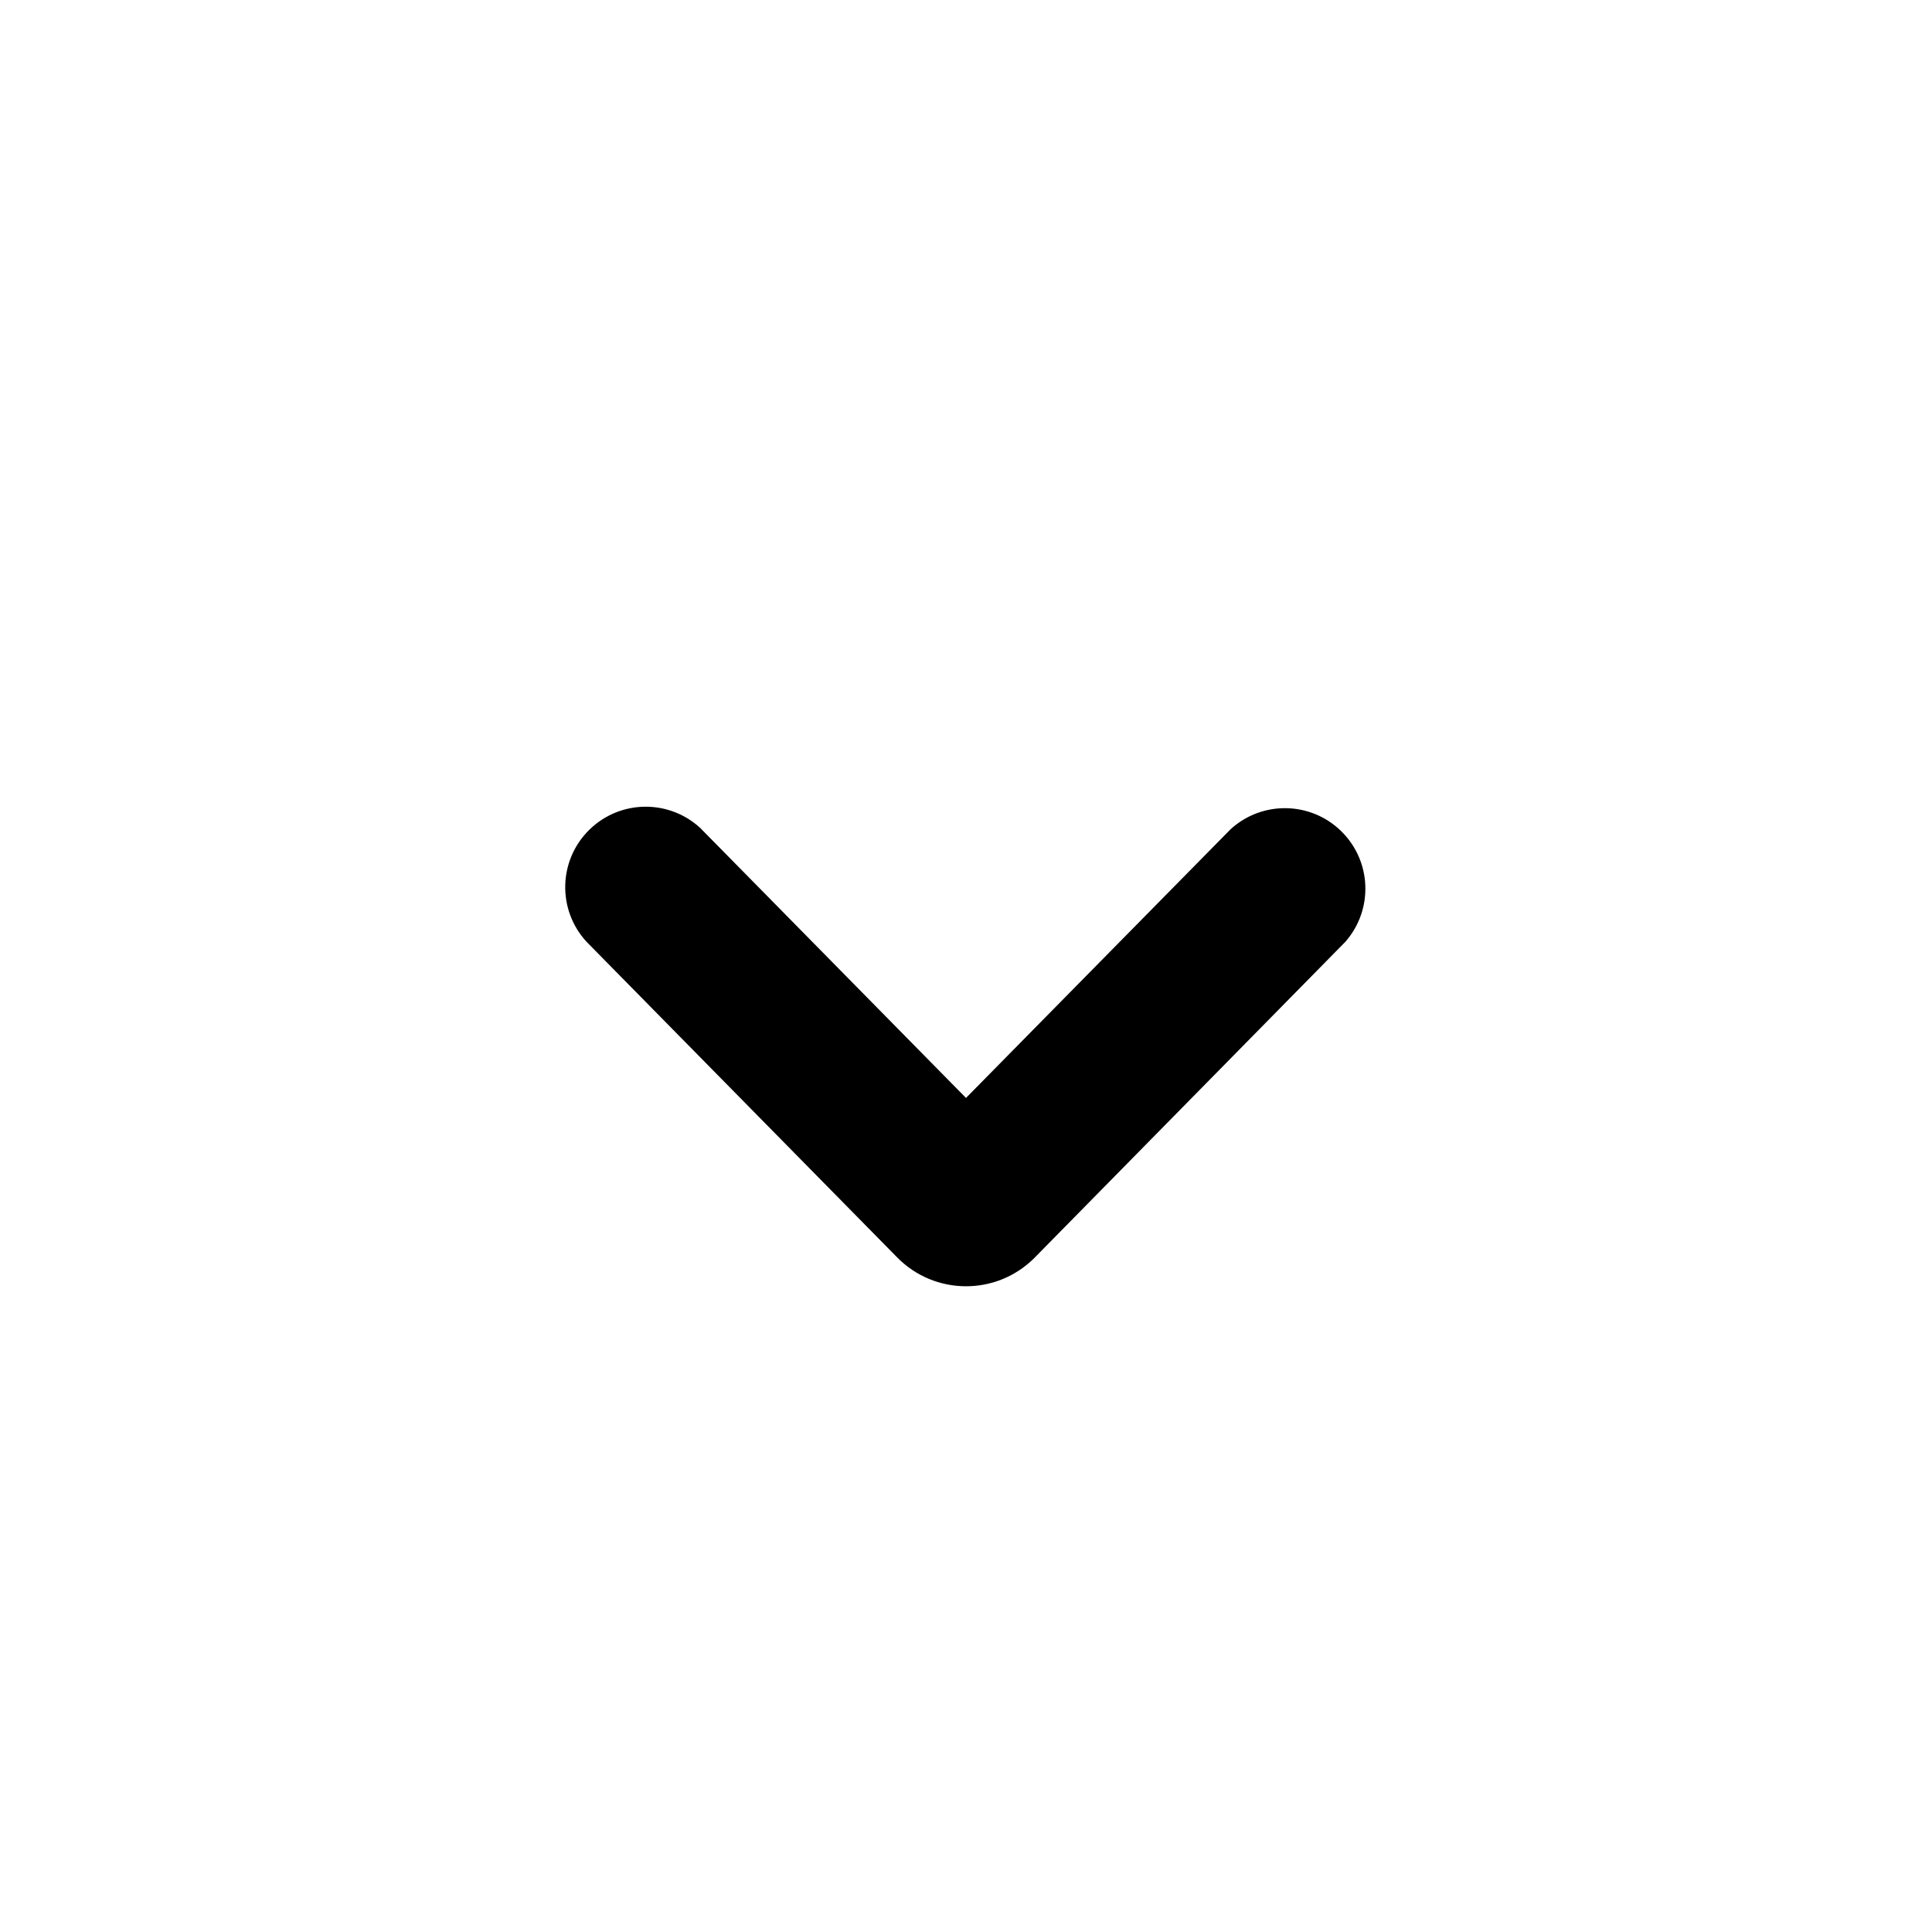
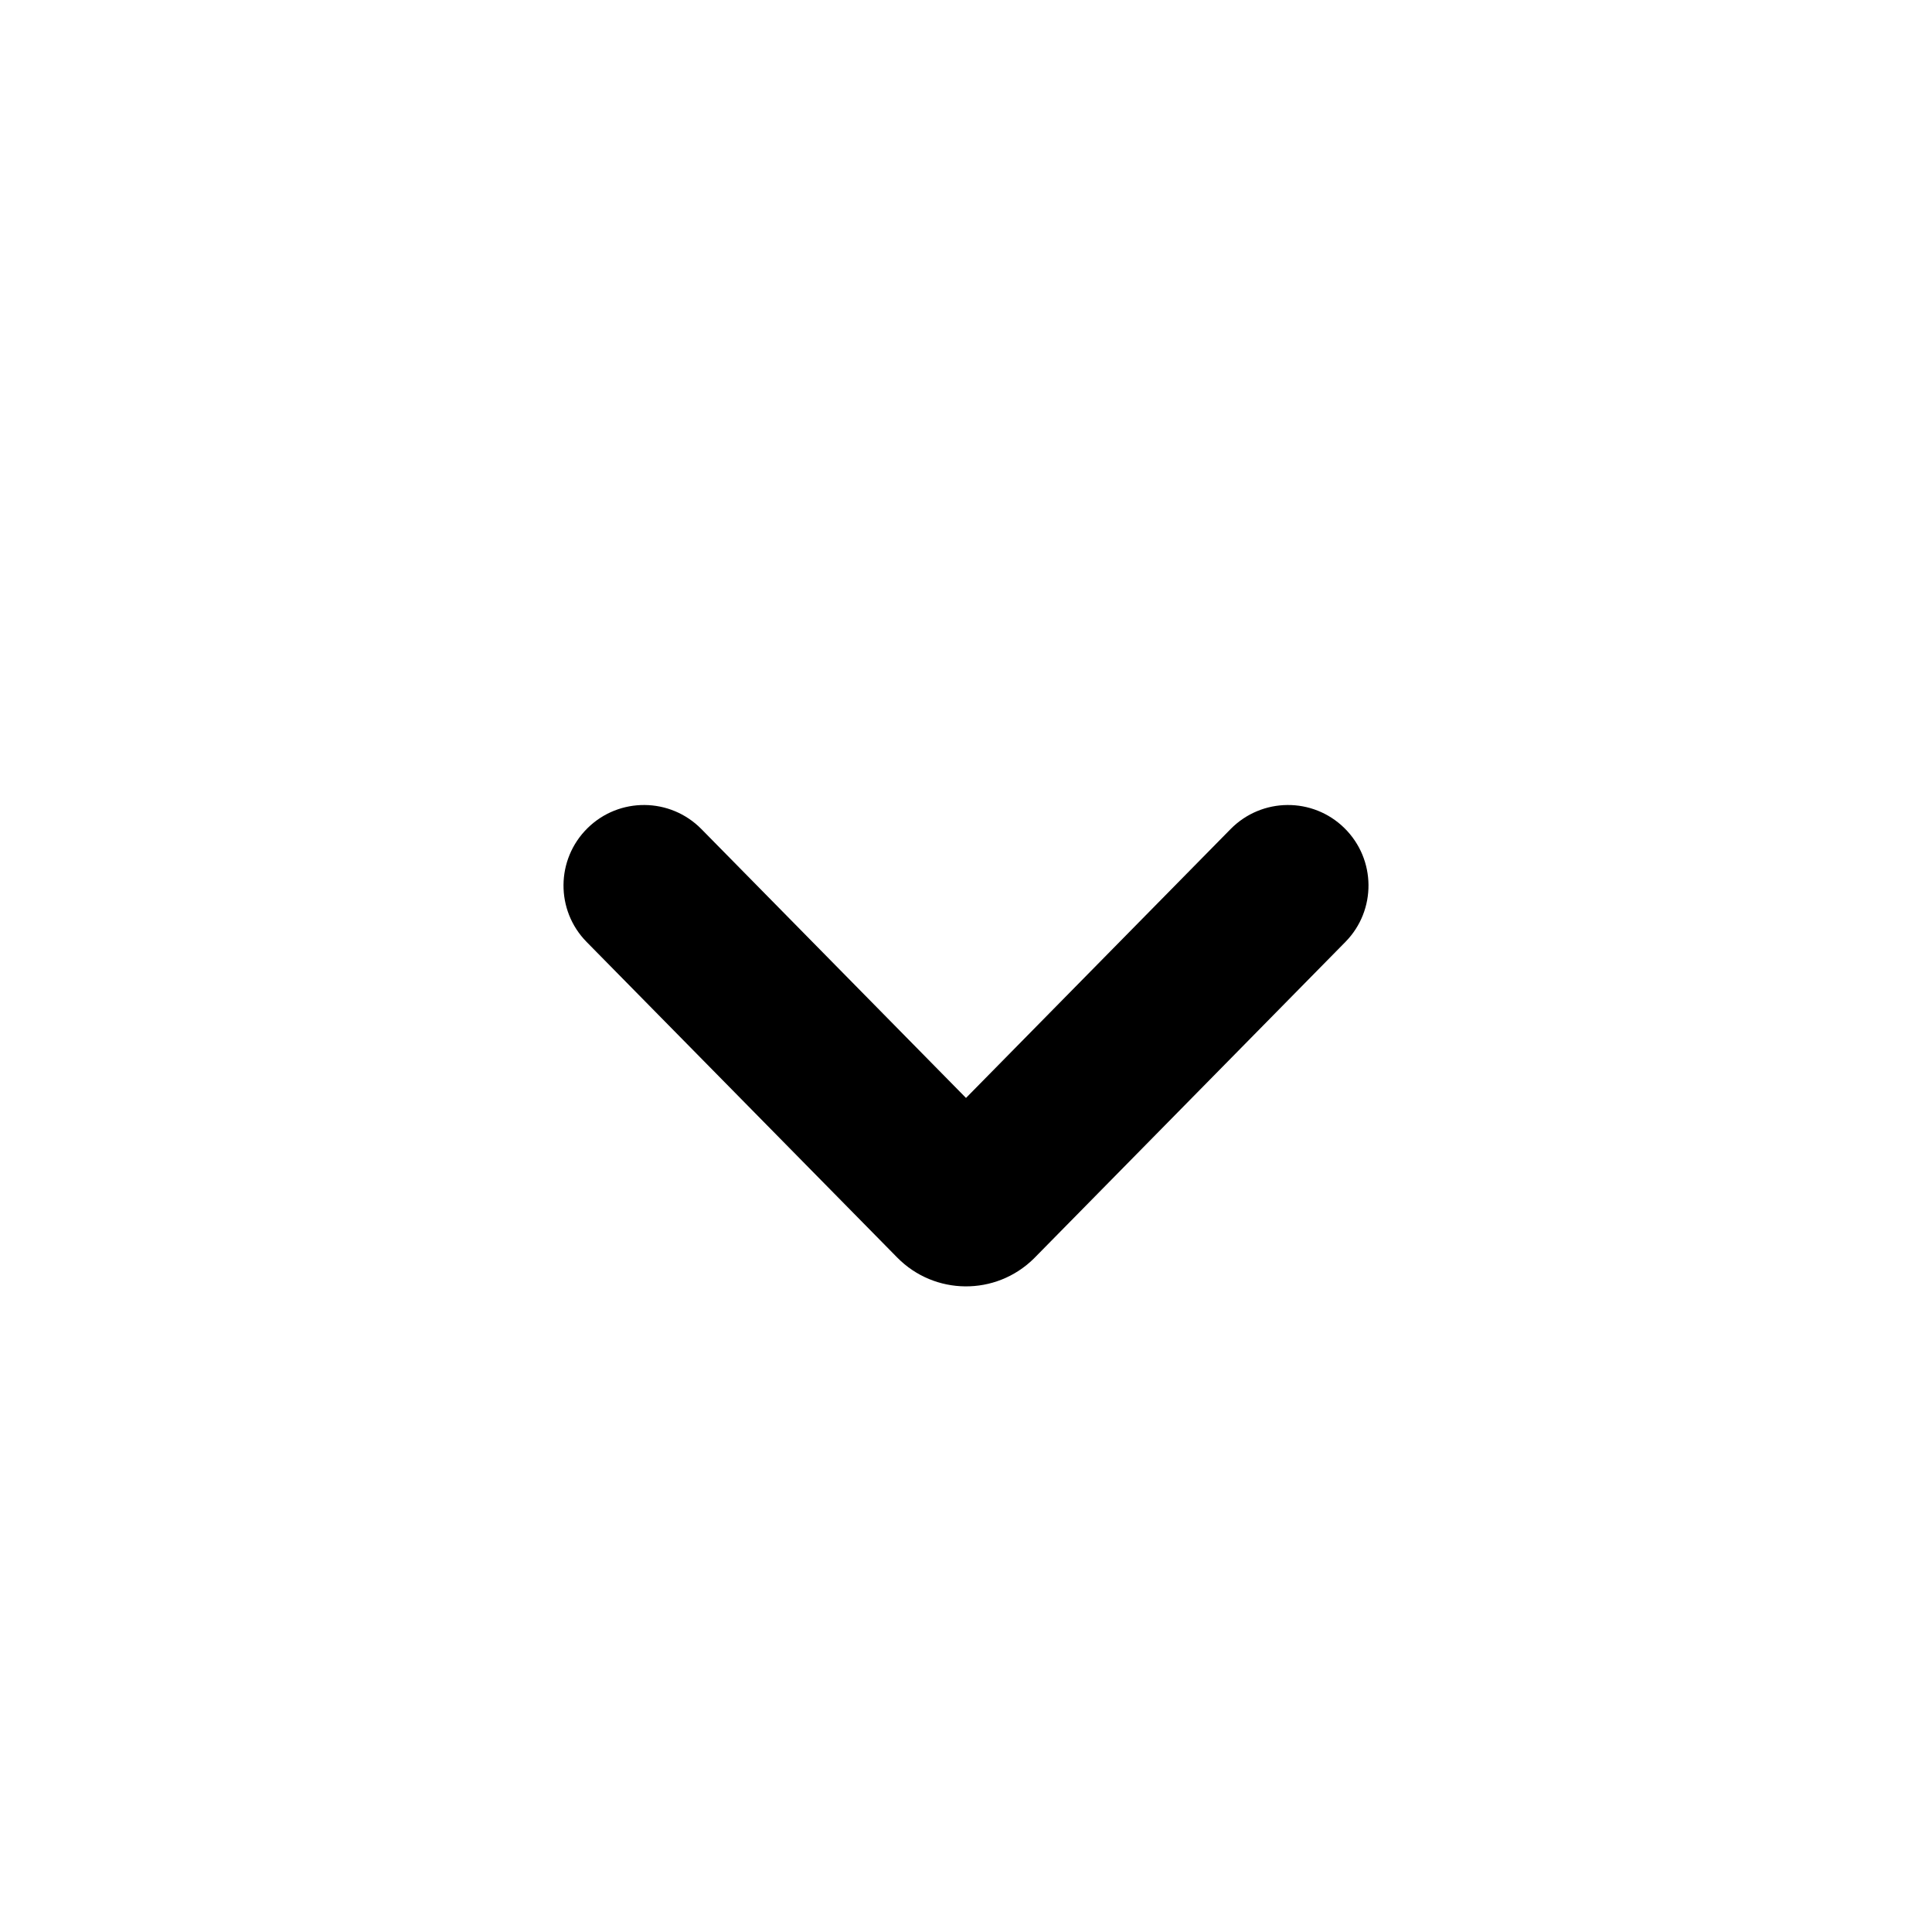
<svg xmlns="http://www.w3.org/2000/svg" viewBox="0 0 24 24">
-   <path transform="translate(7 10)" id="a" d="M1.713.299A1 1 0 0 0 .287 1.7l3.858 3.92a1.2 1.2 0 0 0 1.697.014l3.87-3.934A1 1 0 0 0 8.288.3L5 3.639 1.713.3z" />
+   <path d="M8.713,10.299 C8.325,9.905 7.692,9.9 7.299,10.287 C6.905,10.675 6.9,11.308 7.287,11.701 L11.145,15.621 C11.61,16.094 12.369,16.1 12.842,15.635 C12.846,15.63 14.137,14.319 16.713,11.701 C17.1,11.308 17.095,10.675 16.701,10.287 C16.308,9.9 15.675,9.905 15.287,10.299 L12,13.639 L8.713,10.299 Z" />
</svg>
